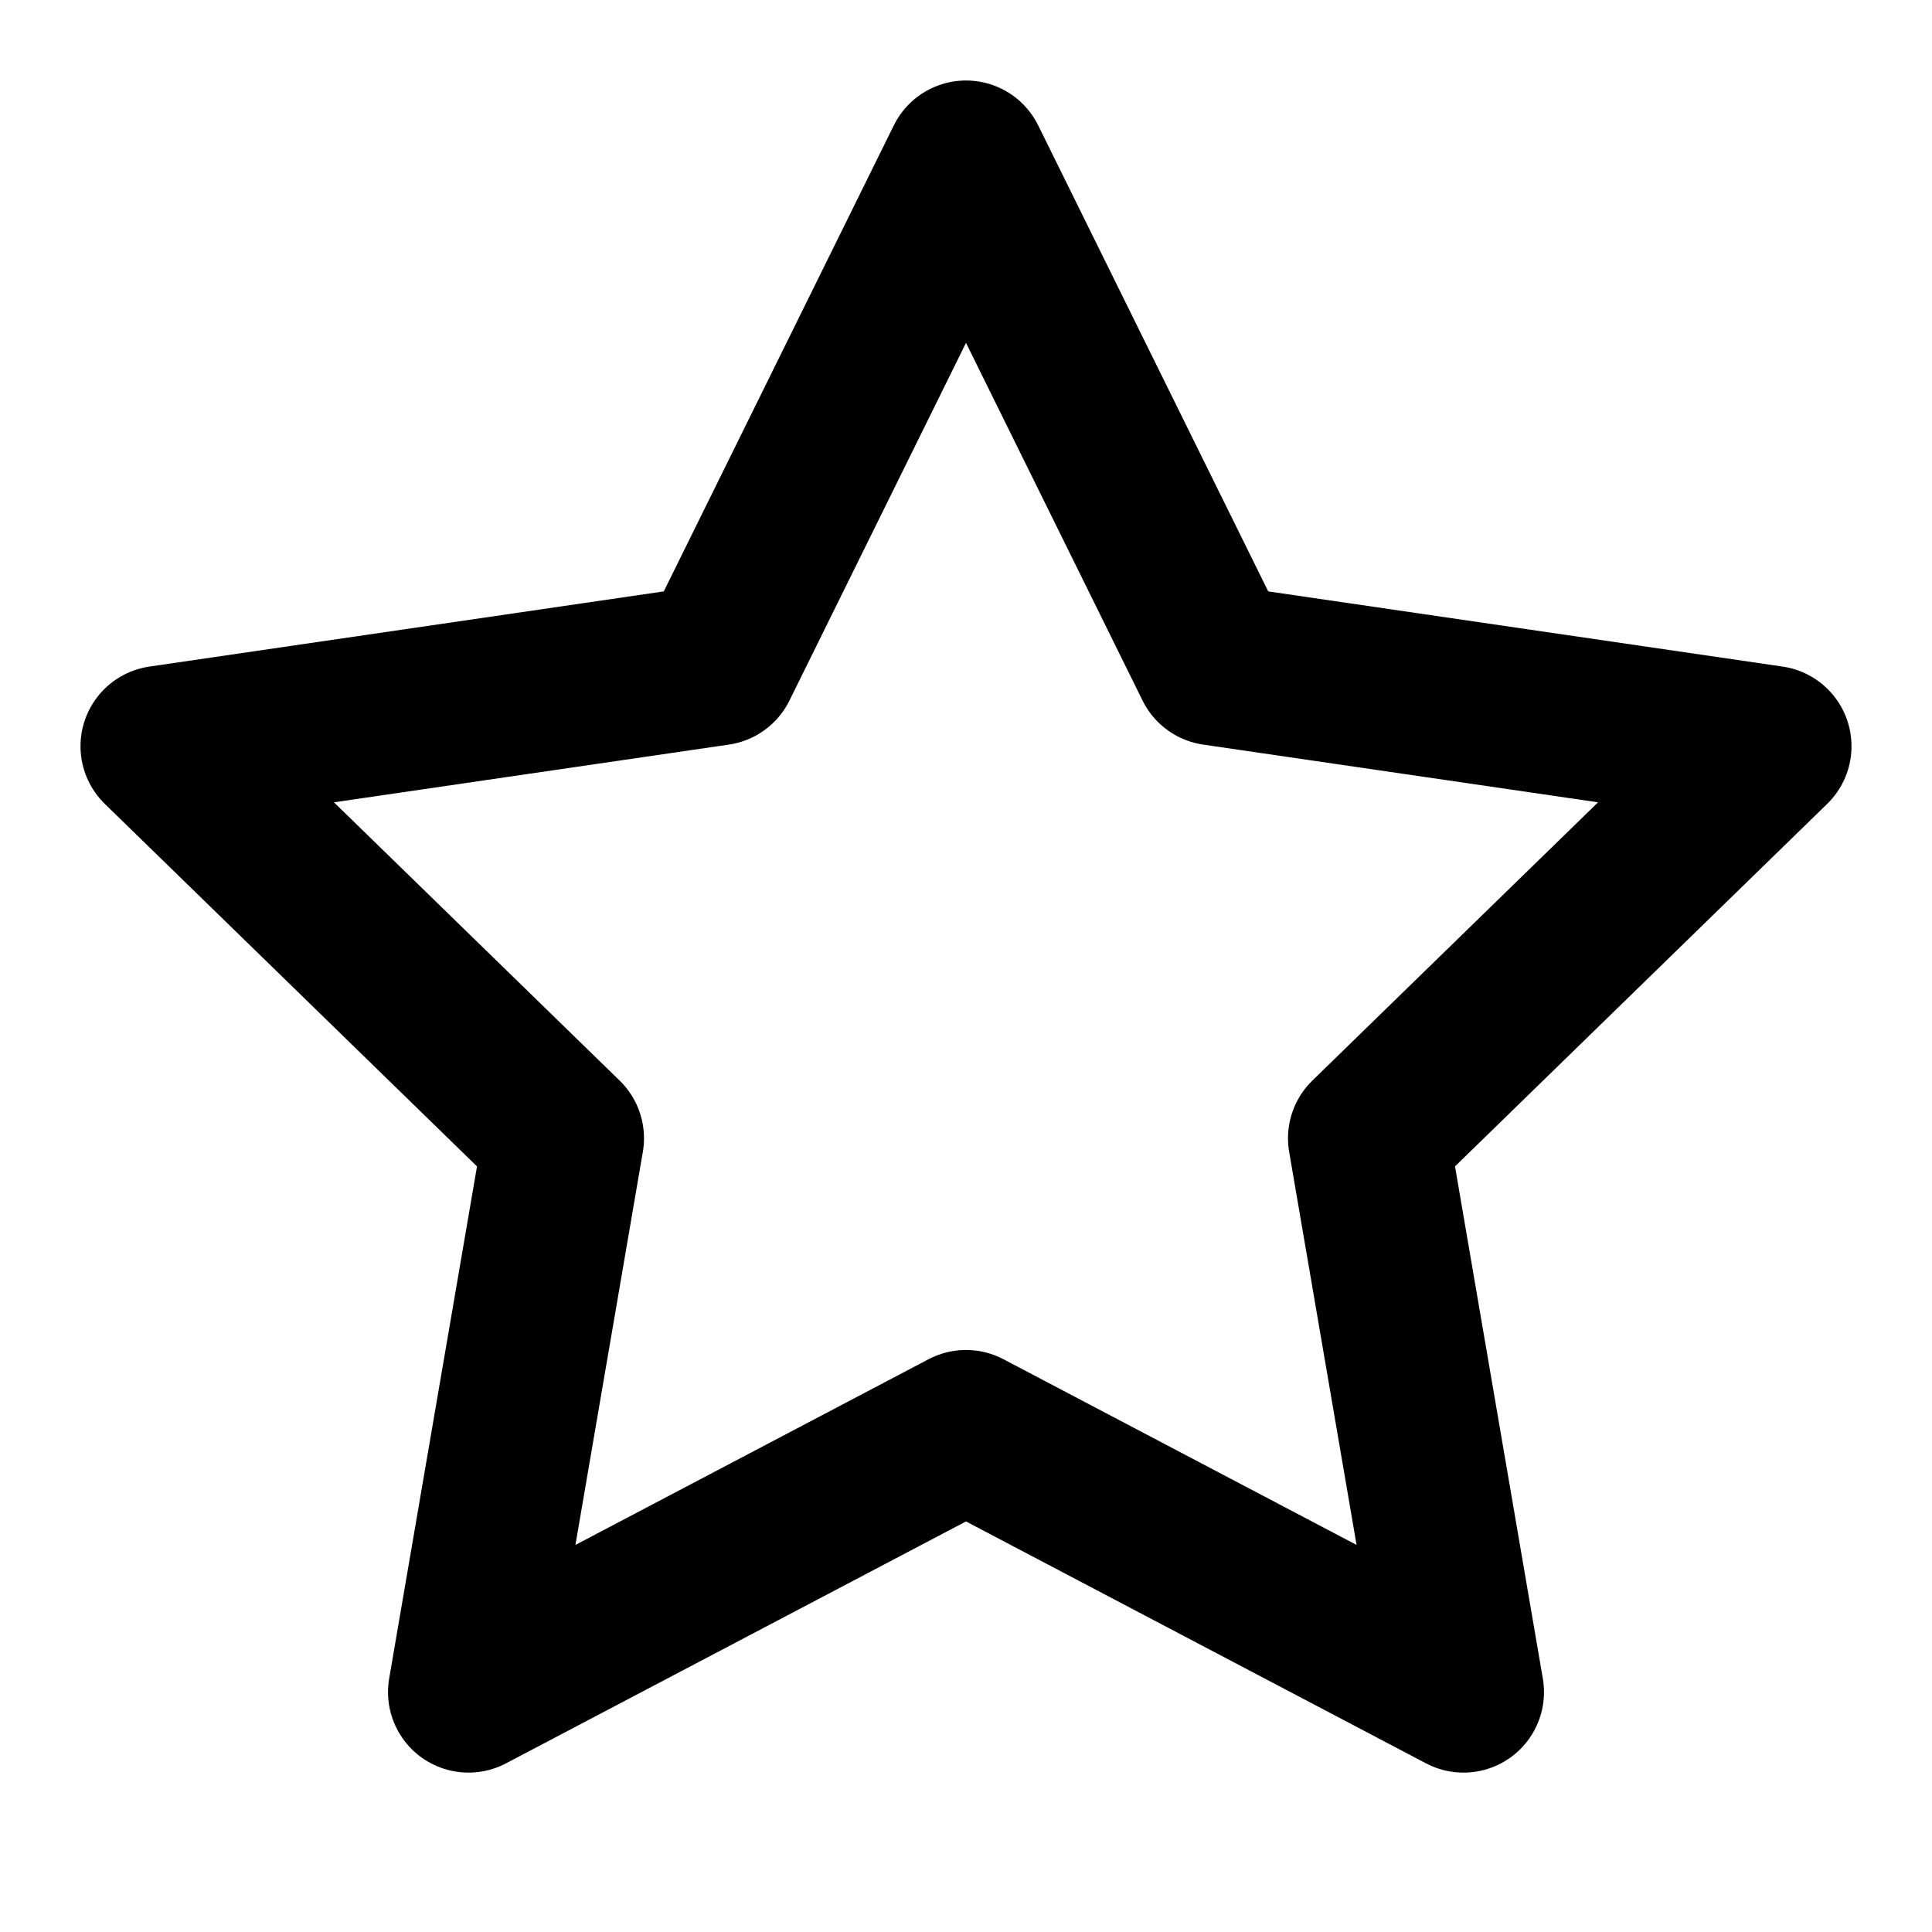
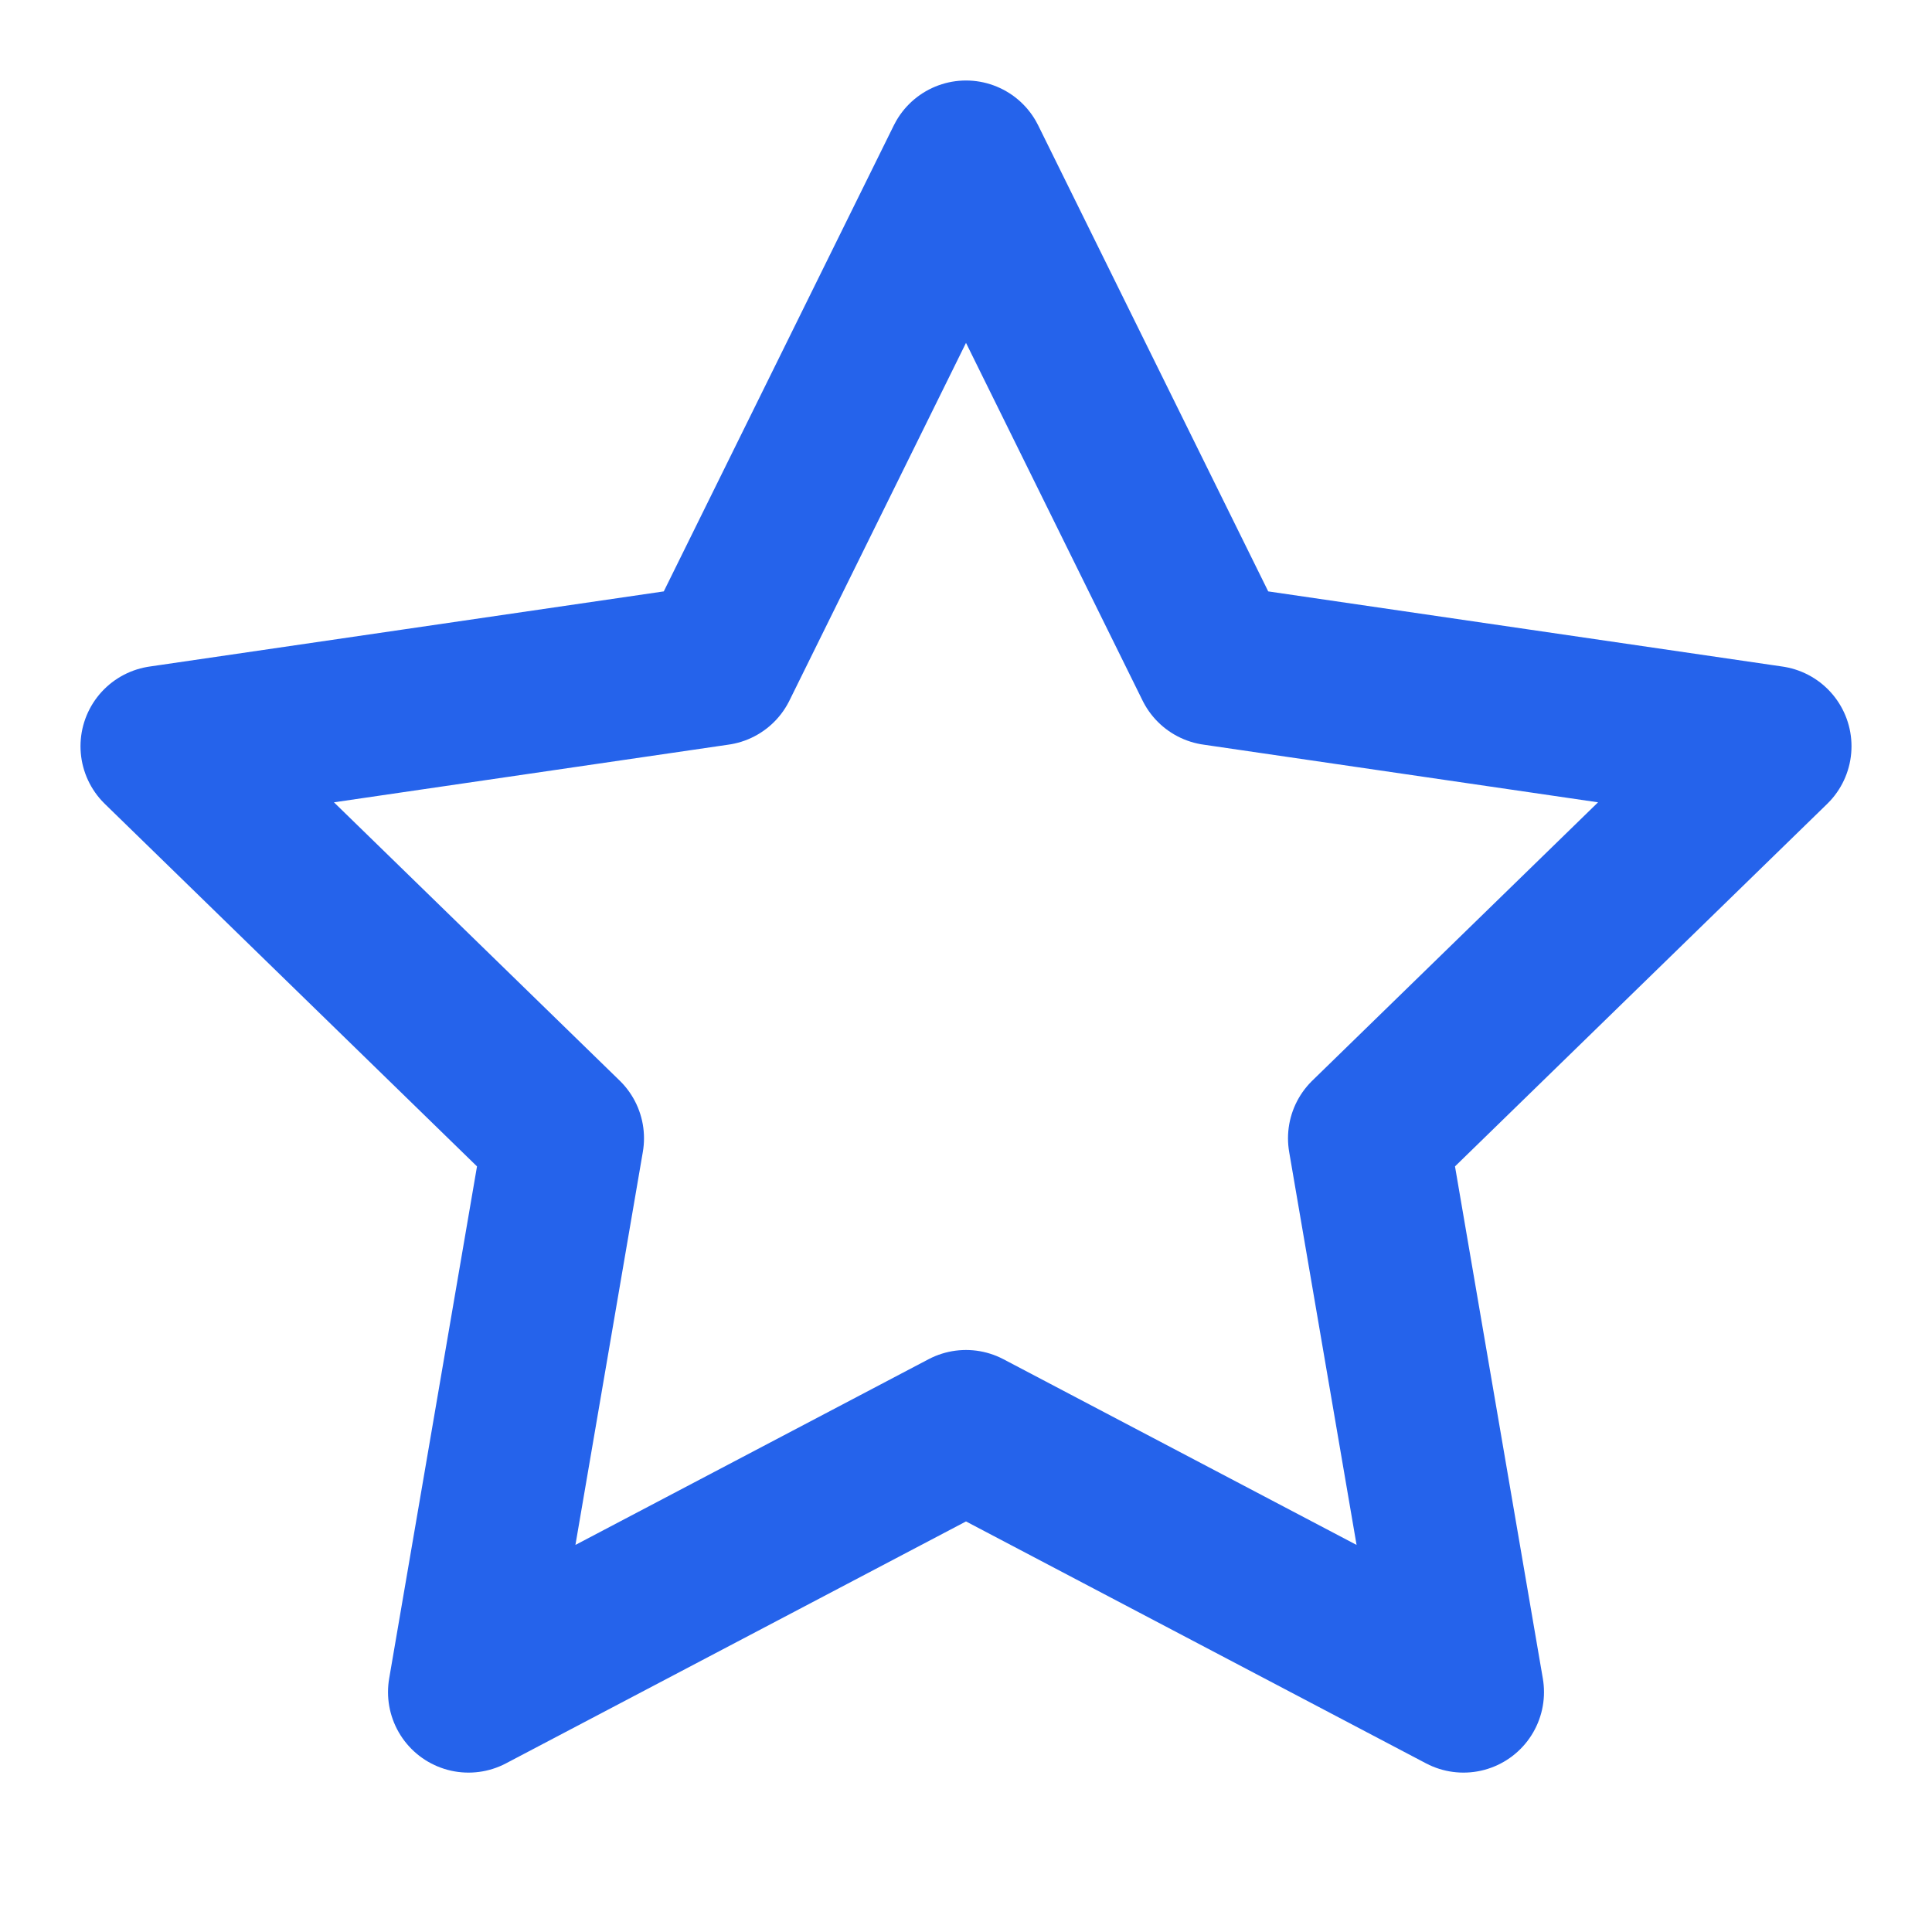
- <svg xmlns="http://www.w3.org/2000/svg" viewBox="0 0 24 24" fill="none" stroke="currentColor" stroke-width="2" stroke-linecap="round" stroke-linejoin="round">
+ <svg xmlns="http://www.w3.org/2000/svg" viewBox="0 0 24 24" fill="none" stroke="#2563eb" stroke-width="2" stroke-linecap="round" stroke-linejoin="round">
  <path d="M12 2l3.09 6.26L22 9.27l-5 4.87 1.18 6.88L12 17.77l-6.18 3.25L7 14.14 2 9.27l6.91-1.01L12 2z" />
</svg>
